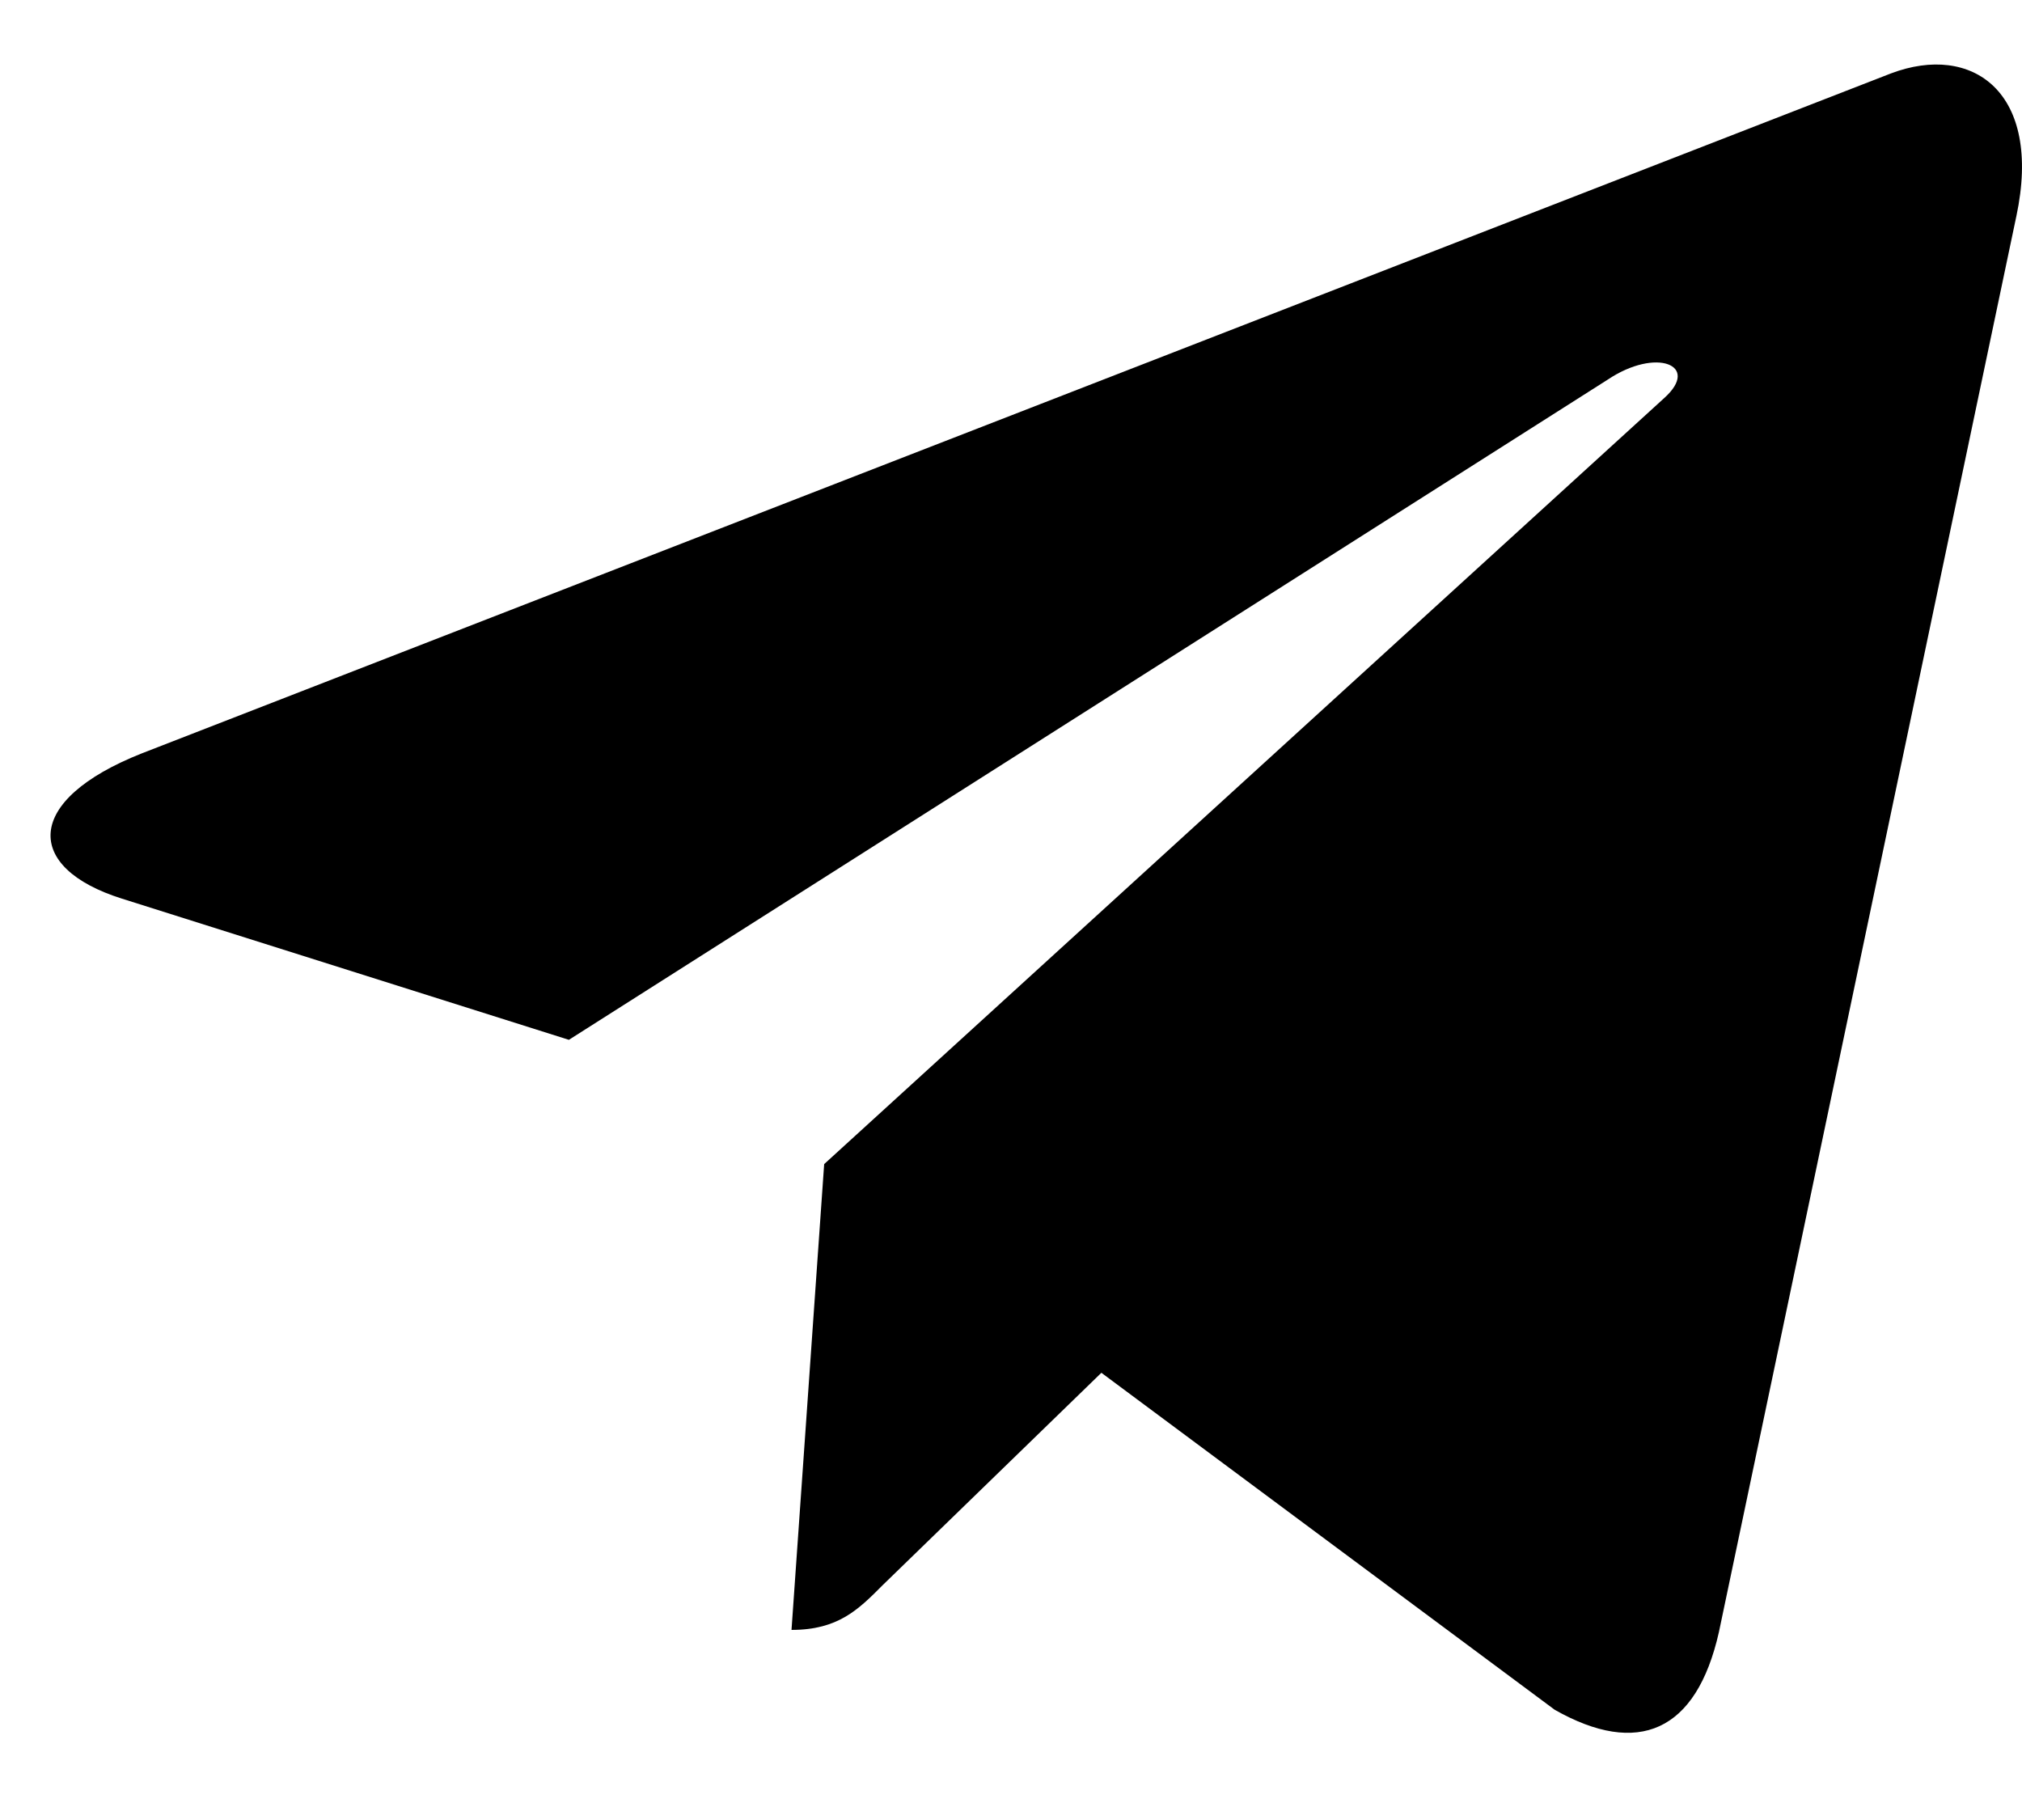
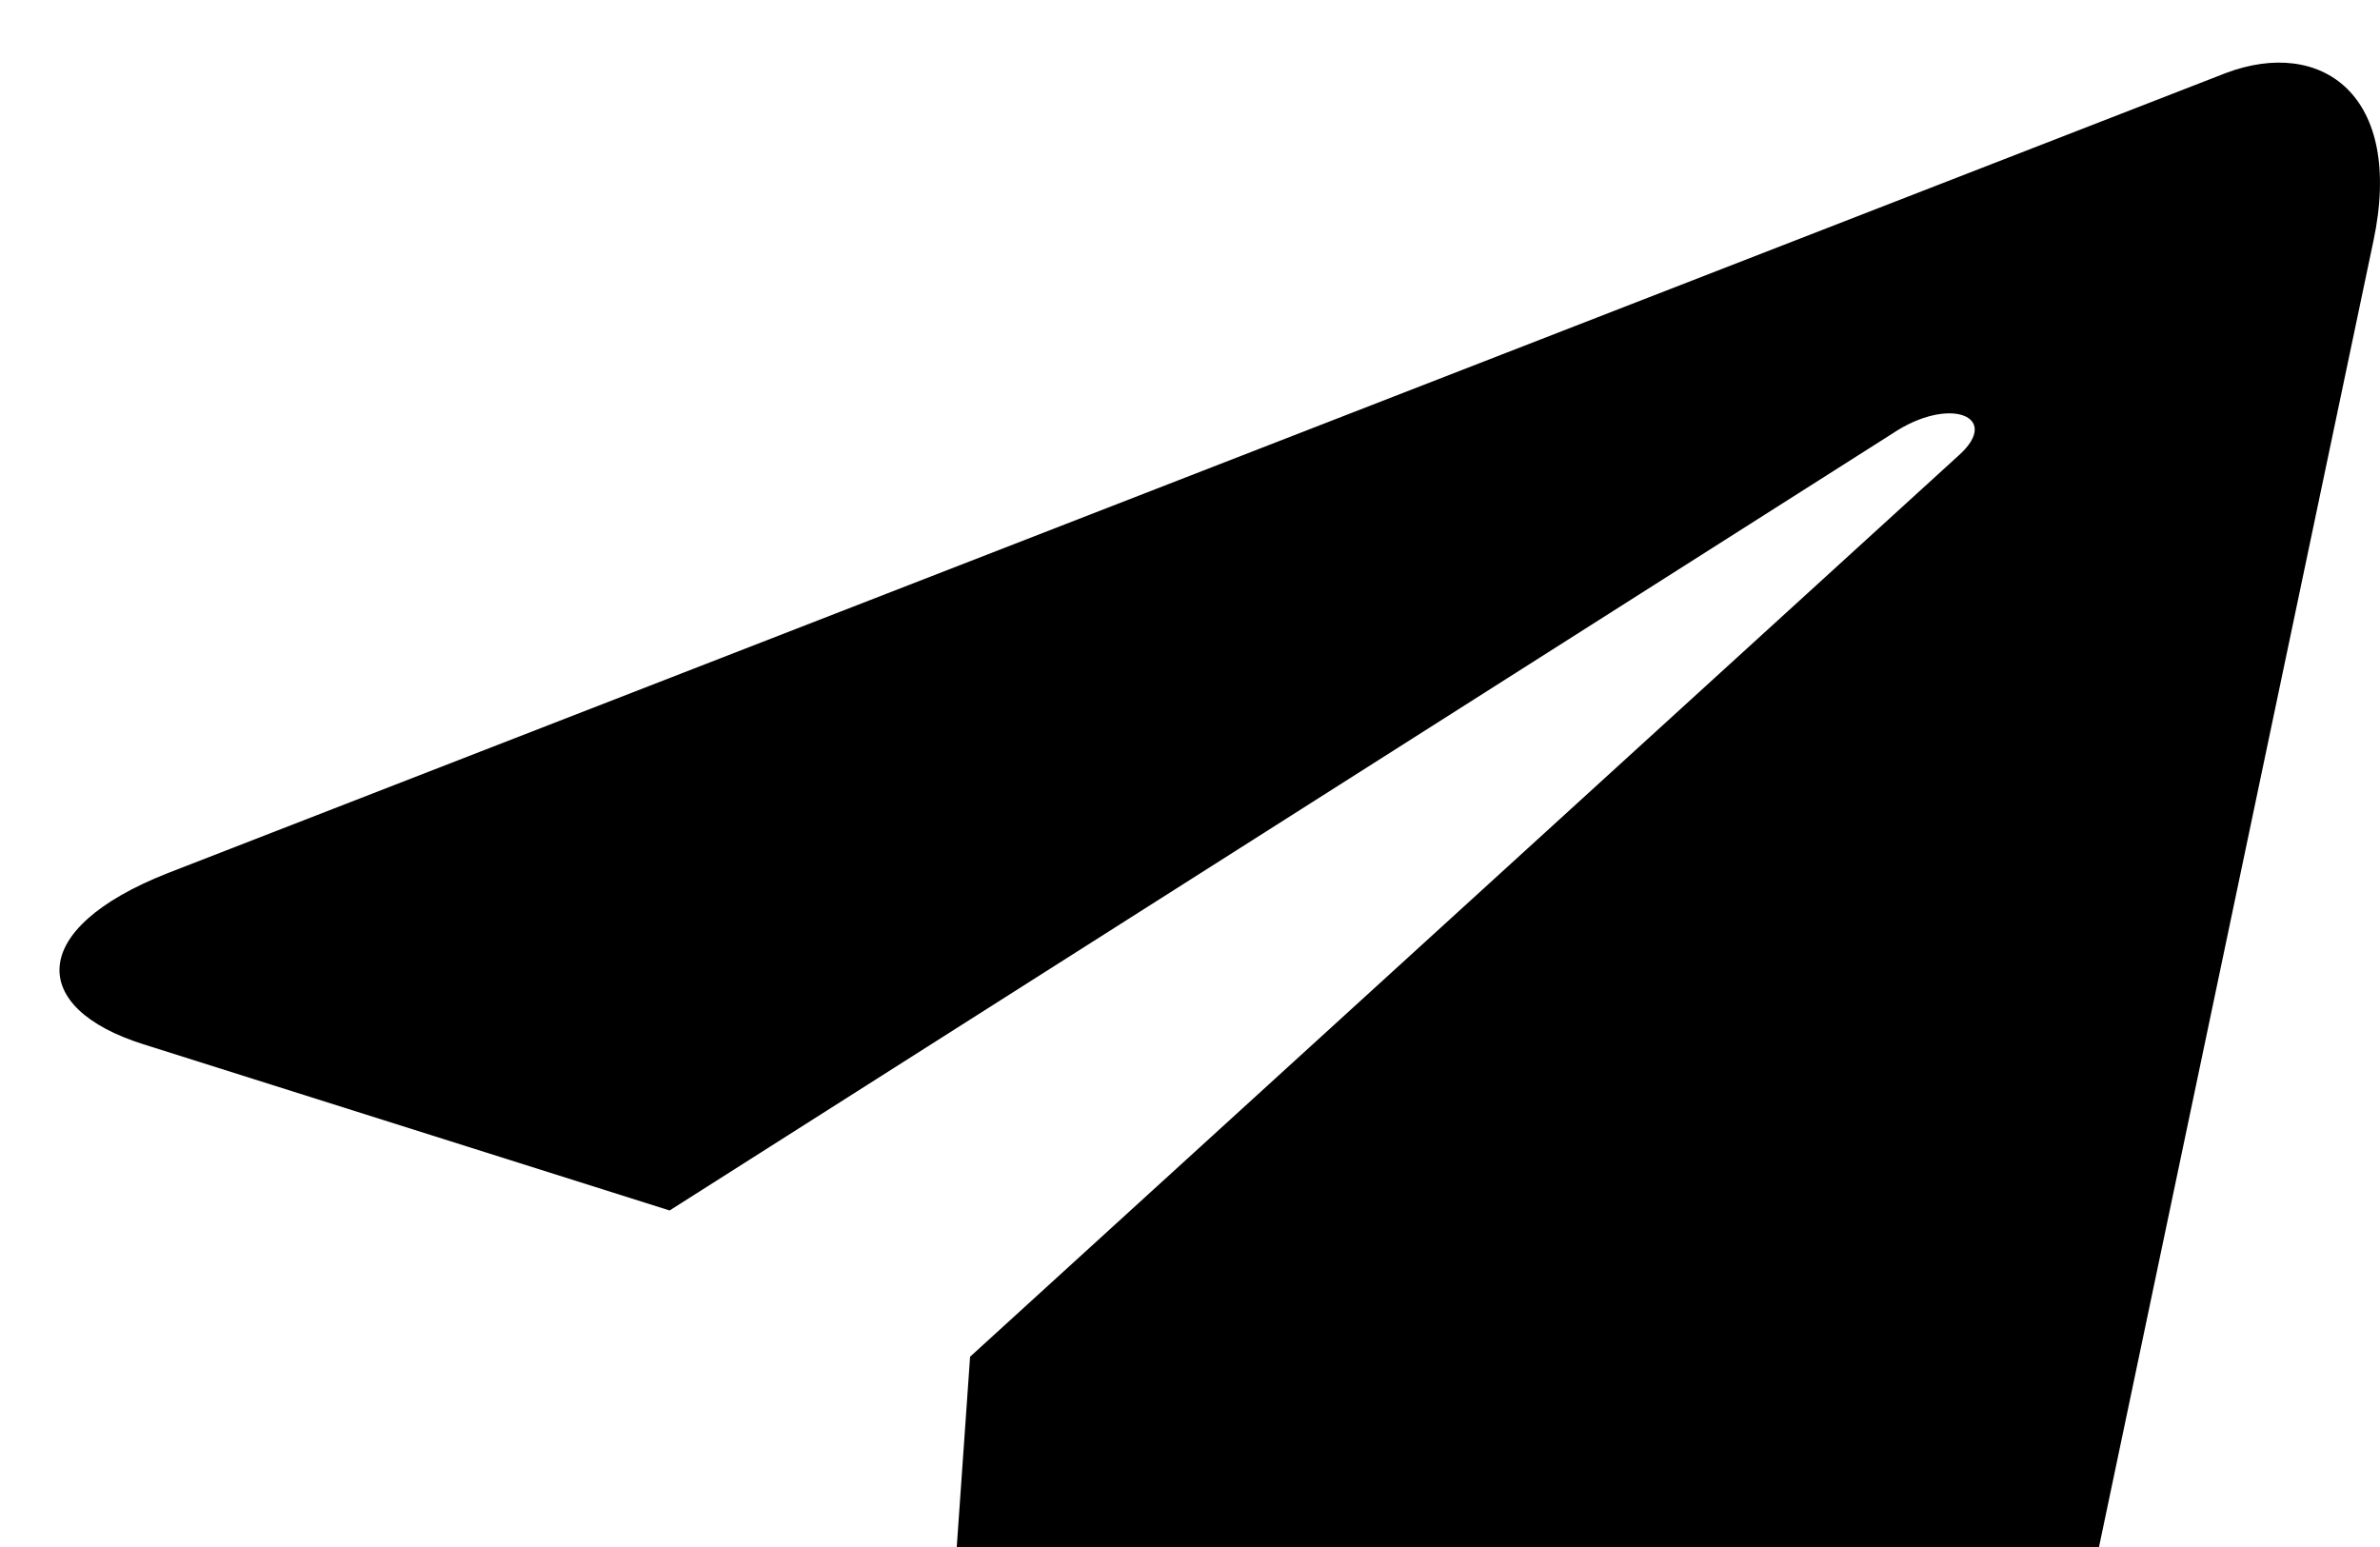
- <svg xmlns="http://www.w3.org/2000/svg" width="20" height="18" viewBox="0 0 20 18" fill="none">
-   <path d="M19.944 2.139L17.002 16.142C16.779 17.13 16.201 17.376 15.378 16.91L10.894 13.577L8.731 15.677C8.491 15.918 8.291 16.12 7.829 16.12L8.152 11.513L16.462 3.936C16.823 3.612 16.383 3.431 15.9 3.756L5.627 10.284L1.204 8.887C0.242 8.584 0.225 7.916 1.405 7.45L18.704 0.726C19.505 0.423 20.206 0.905 19.944 2.14V2.139Z" fill="black" />
+ <svg xmlns="http://www.w3.org/2000/svg" width="20" height="13" viewBox="0 0 20 13" fill="none">
+   <path d="M19.944 2.028L17.002 16.03C16.779 17.018 16.201 17.264 15.378 16.799L10.894 13.465L8.731 15.565C8.491 15.807 8.291 16.009 7.829 16.009L8.152 11.401L16.462 3.825C16.823 3.5 16.383 3.32 15.9 3.645L5.627 10.172L1.204 8.775C0.242 8.472 0.225 7.805 1.405 7.339L18.704 0.614C19.505 0.311 20.206 0.794 19.944 2.029V2.028Z" fill="black" />
</svg>
